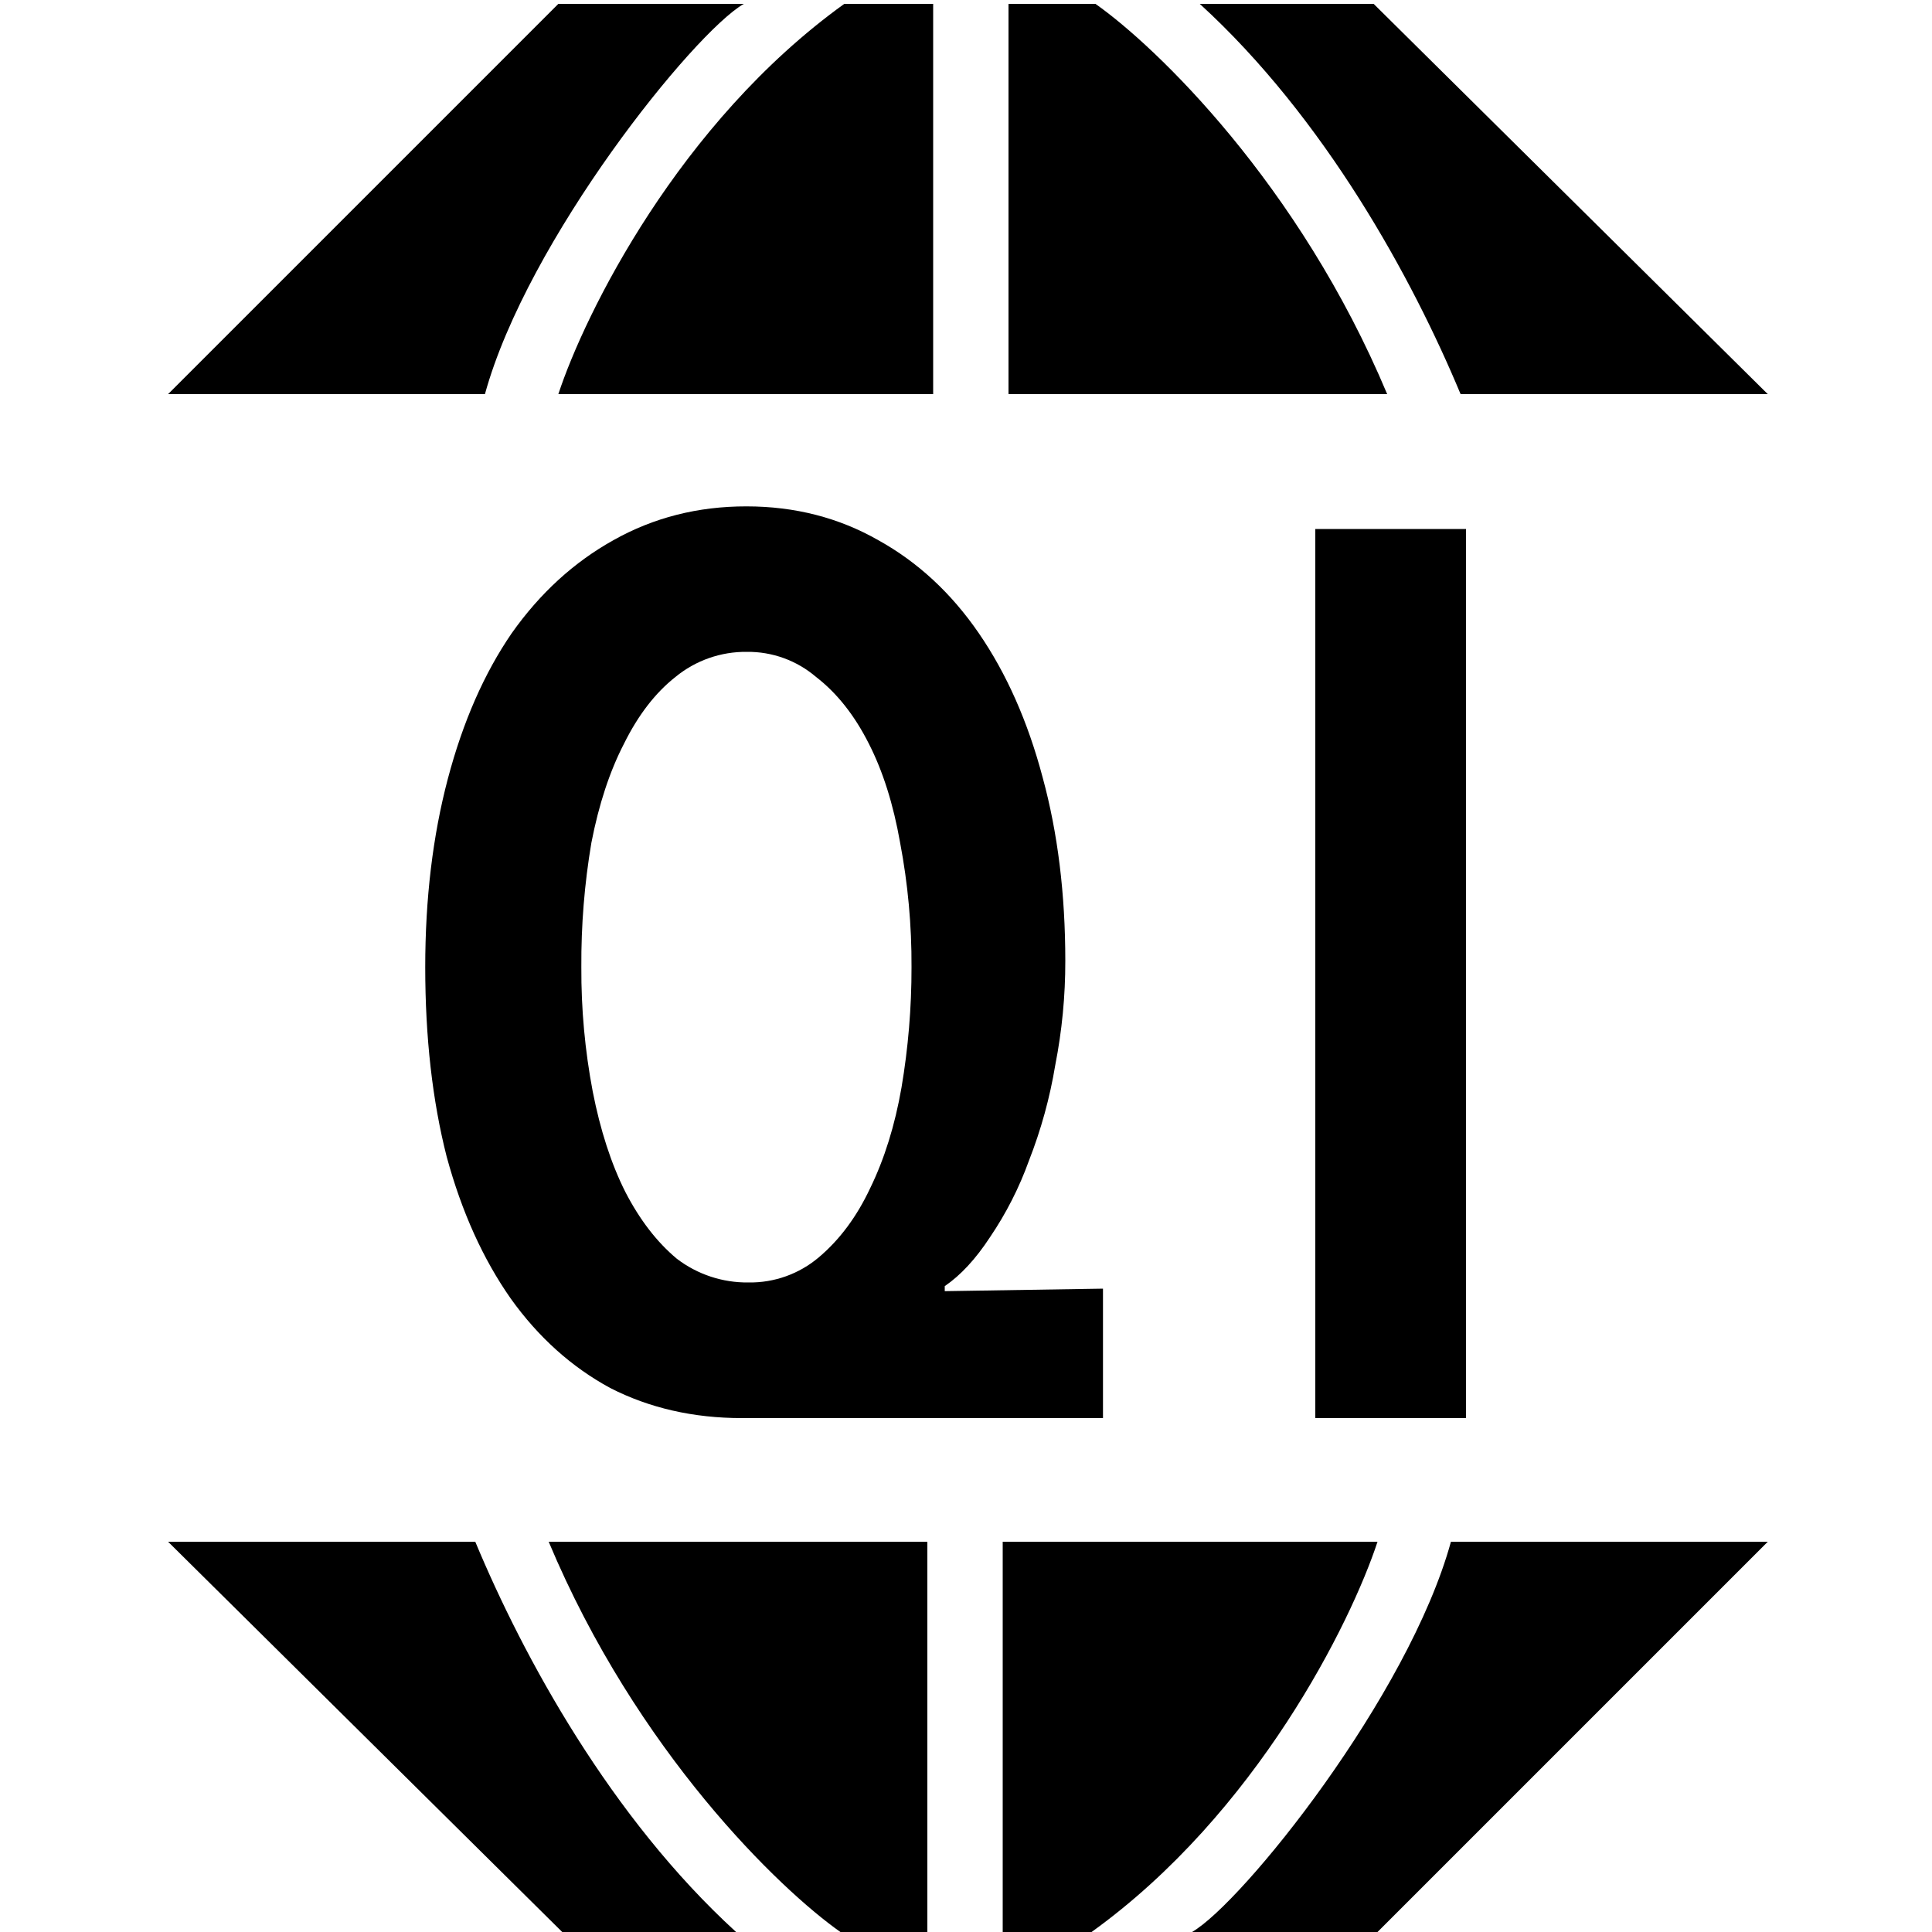
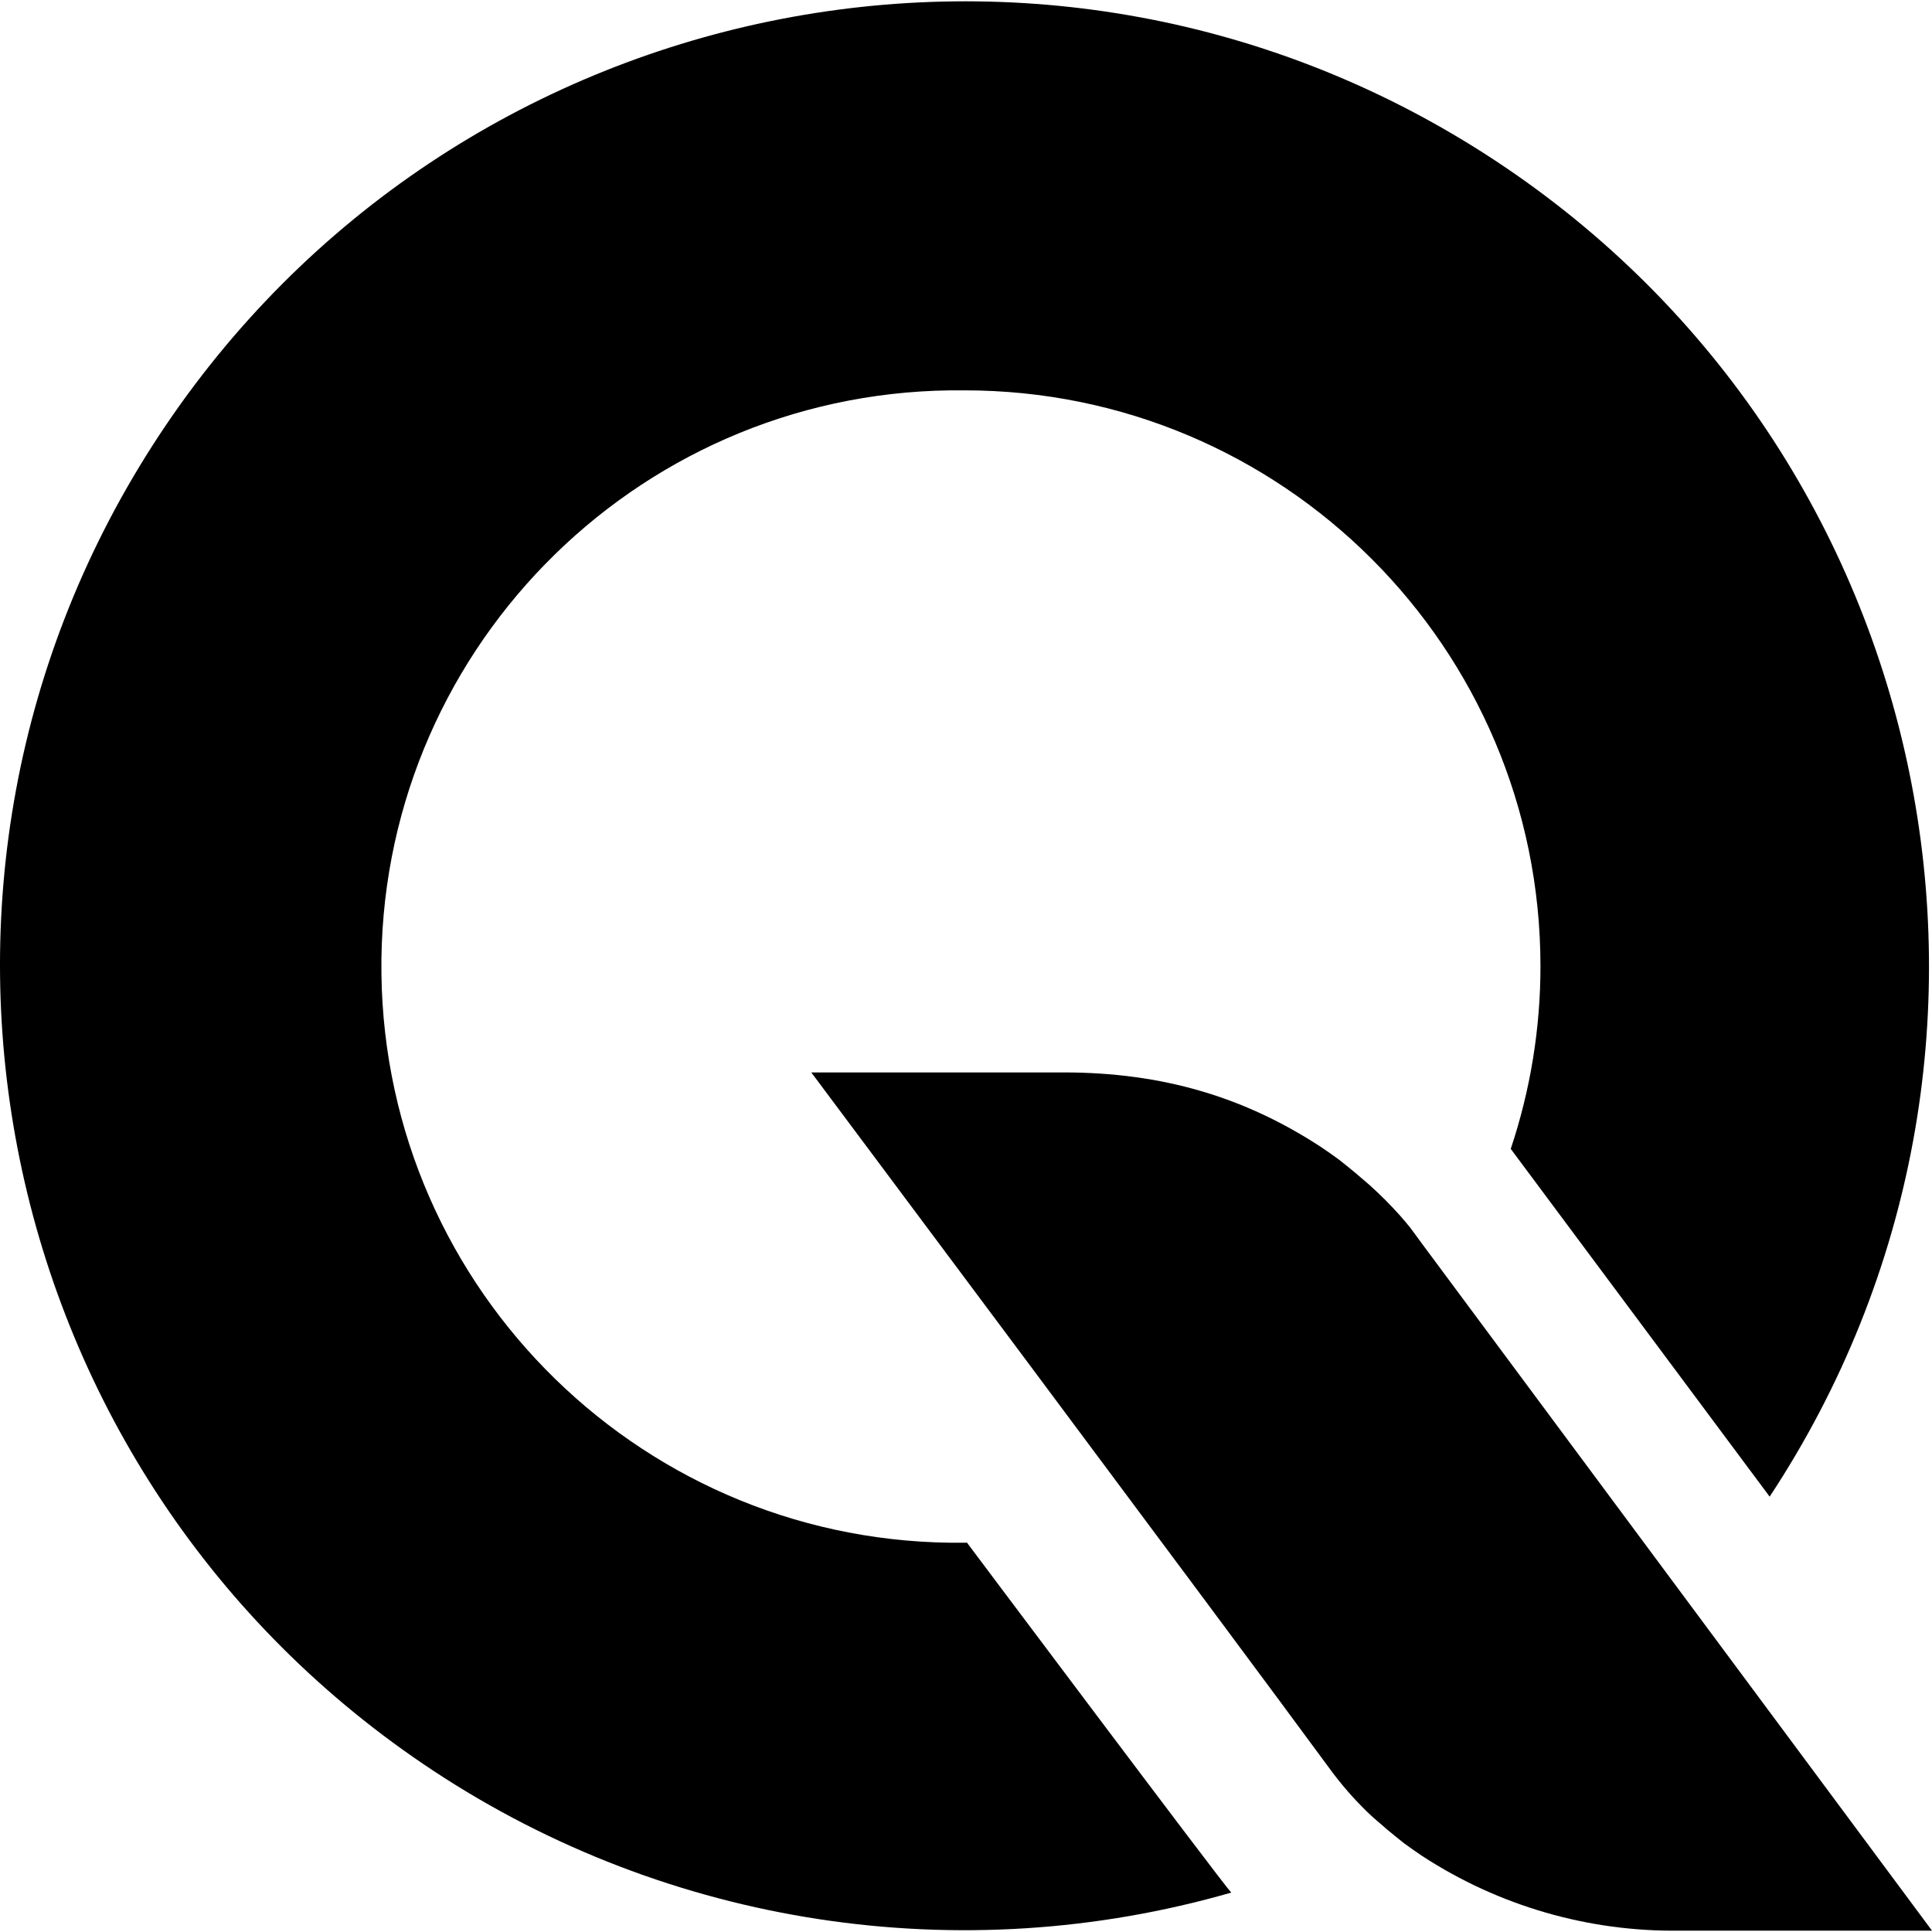
<svg xmlns="http://www.w3.org/2000/svg" viewBox="0 0 1000 1000">
-   <path d="M289,2,87,204H251C273,124,359,17,385,2ZM483,204V2H437C351.4,63.6,302.7,162.3,289,204Zm39,0H718C672.4,95.2,598.3,24,567,2H522Zm234,0H915L711,2H621C685.8,61.2,731,144,756,204Zm-43,796L915,798H751c-22,80-108,187-134,202ZM519,798v202h46c85.6-61.6,134.3-160.3,148-202Zm-39,0H284c45.6,108.8,119.7,180,151,202h45Zm-234,0H87l204,202h90C316.2,940.8,271,858,246,798Zm138-64c-25.1,0-47.9-5.2-68.2-15.6-19.9-10.8-37.1-26.2-51.4-46.2-14.3-20.4-25.4-44.8-33.2-73.5-7.4-29-11.1-61.8-11.1-98.1q0-53.25,11.7-97.5t33.1-75.4c14.7-20.8,32.3-36.8,52.6-48.1q31.2-17.55,68.9-17.5c25.1,0,47.9,5.9,68.2,17.5q30.6,16.95,52,48.1c14.3,20.8,25.4,45.7,33.1,74.8q11.7,42.9,11.7,94.9a277.41,277.41,0,0,1-5.2,53.9,244.79,244.79,0,0,1-13.6,49.4,177.74,177.74,0,0,1-20.2,39.7c-7.4,11.3-15.2,19.7-23.4,25.3v2.6l81.9-1.3v67Zm87.8-233.4a335.79,335.79,0,0,0-5.9-64.4q-5.25-29.85-16.2-51.3-11.1-22-27.3-34.5a54.09,54.09,0,0,0-35.8-13,57.24,57.24,0,0,0-37,13Q334,362.7,323,384.9q-11.1,21.45-16.9,51.3a372.54,372.54,0,0,0-5.2,64.4,335.79,335.79,0,0,0,5.9,64.4c3.9,19.9,9.5,37.3,16.9,52,7.4,14.3,16.2,25.8,26.6,34.5a59.78,59.78,0,0,0,37.1,12.3,54.9,54.9,0,0,0,36.4-13Q440,637.15,450.4,615q11.1-22.8,16.2-52A370,370,0,0,0,471.8,500.6ZM680.8,734V273.8h78V734Z" />
+   <path d="M500.375,798.511h-1.037c-164.71,2.034-299.882-129.842-301.915-294.552S327.265,204.076,491.976,202.043q3.514-.043,7.03,0c164.631-.135,298.2,133.215,298.336,297.846a298.074,298.074,0,0,1-15.384,94.77L915.969,774.662C1067.714,544.5,1004.146,234.9,773.984,83.158S234.225-5.019,82.479,225.142-5.7,764.9,224.464,916.647A499.169,499.169,0,0,0,637.289,979.6c-5.143-5.475-136.872-181.252-136.872-181.252Z" />
+   <path d="M735.961,643.639l-6.1-8.3c-1.493-1.908-3.484-4.147-5.557-6.553a203.712,203.712,0,0,0-15.264-15.263c-2.364-2.115-4.894-4.148-7.59-6.512l-4.148-3.4-4.147-3.318q-4.563-3.36-9.581-6.719c-39.527-25.8-81.958-38.49-133.1-38.49H419.911S634.635,842.435,687.724,914.77A176.143,176.143,0,0,0,707.84,938c.954.913,1.95,1.867,2.986,2.78,2.365,2.115,4.895,4.147,7.591,6.553l4.147,3.4,4.148,3.318q4.562,3.36,9.581,6.719A238.077,238.077,0,0,0,869.474,999.3H1000Z" />
</svg>
